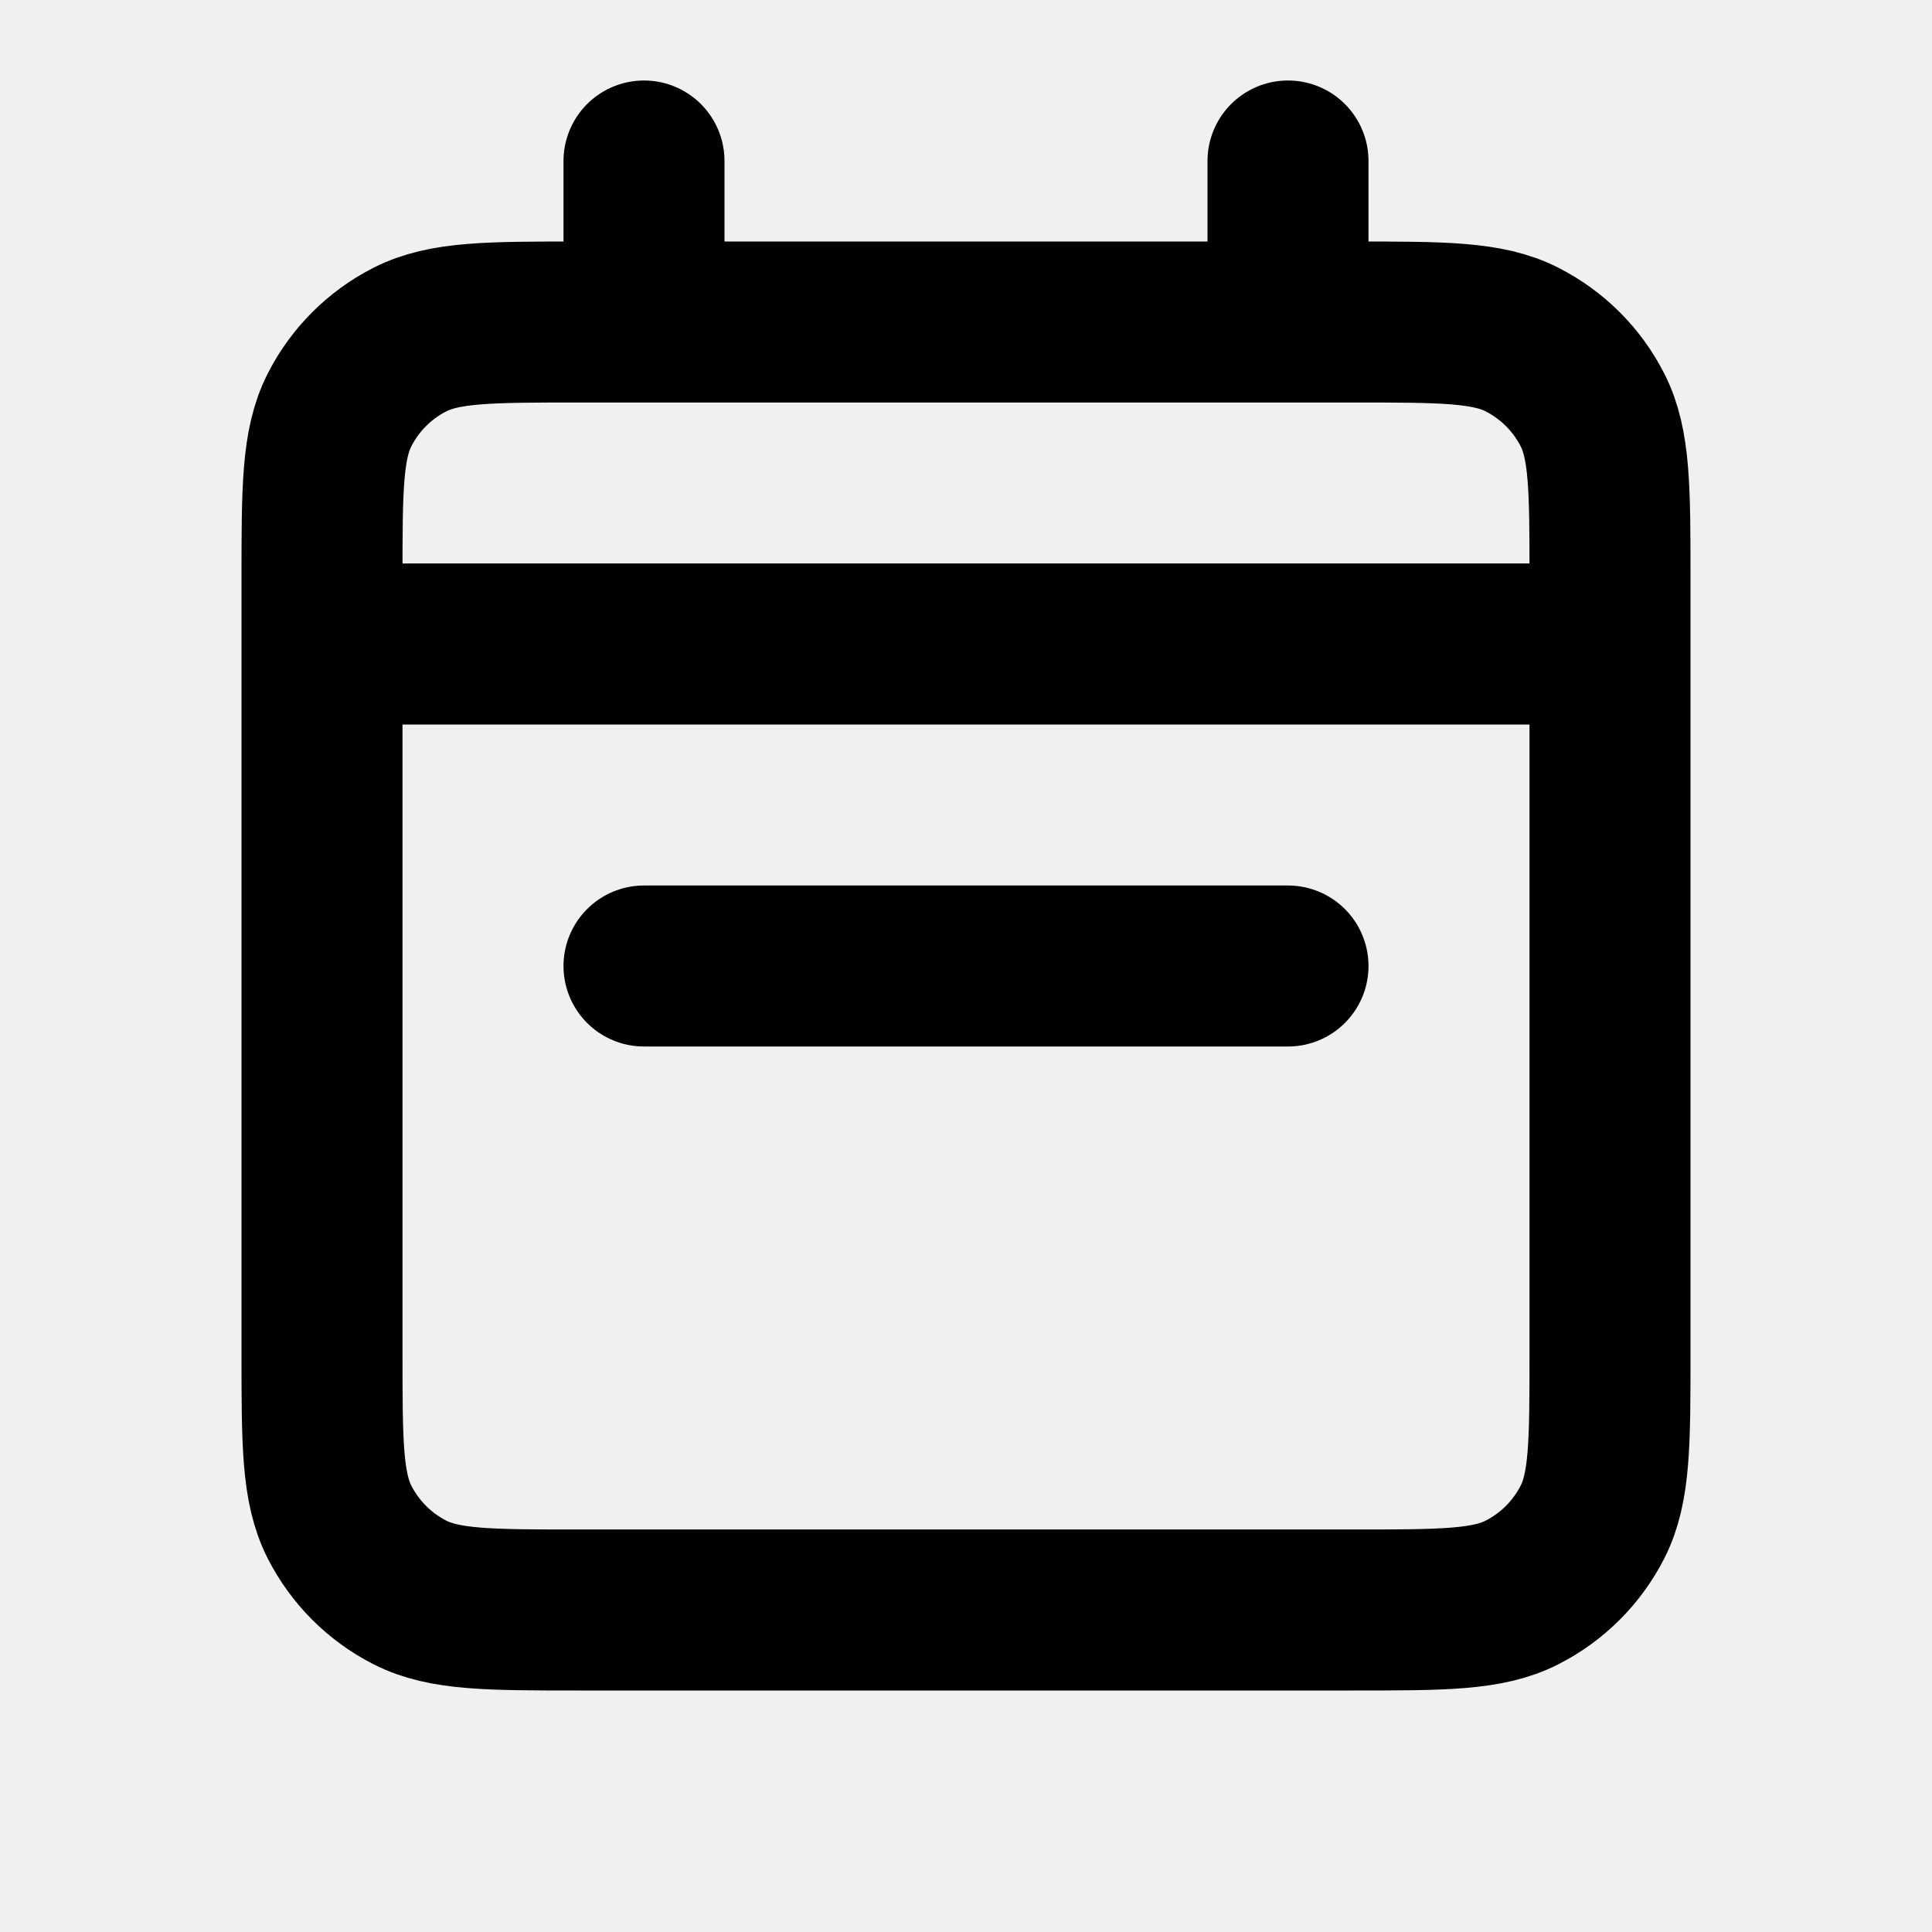
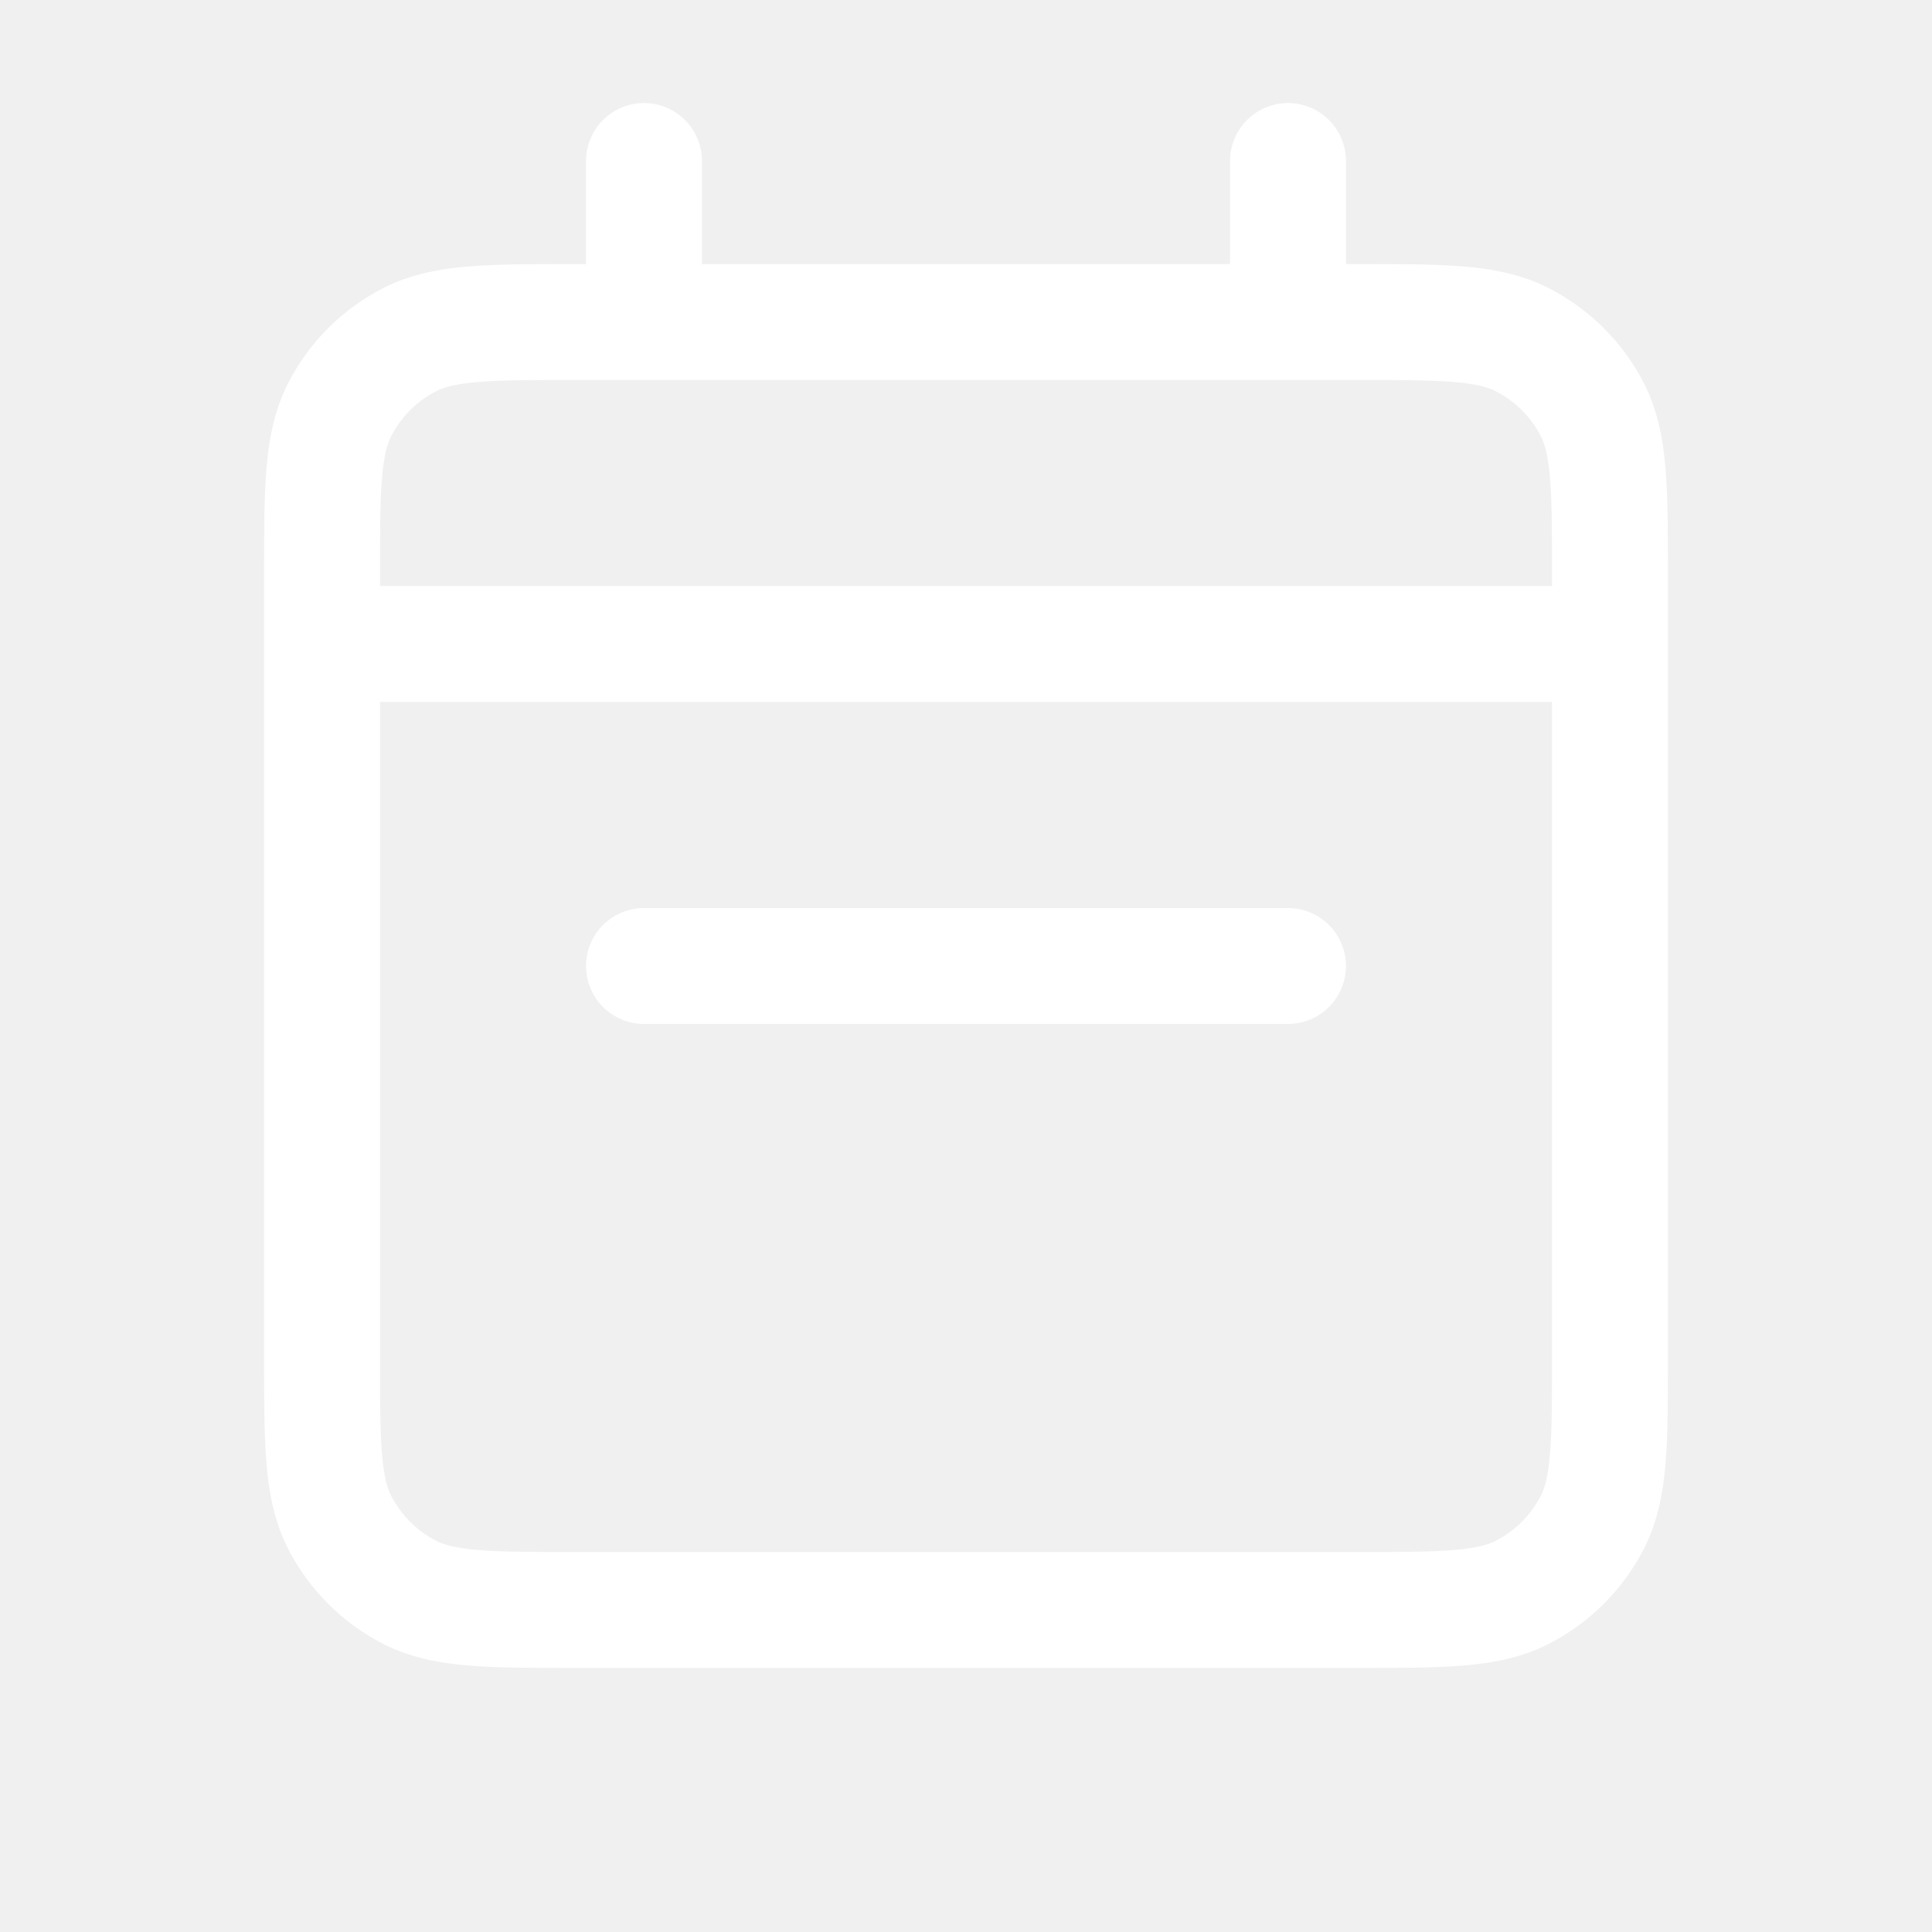
- <svg xmlns="http://www.w3.org/2000/svg" width="800px" height="800px" viewBox="0 0 24 24" fill="none">
-   <g id="Calendar / Calendar_Week">
-     <path id="Vector" d="M4 8H20M4 8V16.8C4 17.92 4 18.48 4.218 18.908C4.41 19.284 4.715 19.59 5.092 19.782C5.519 20 6.079 20 7.197 20H16.803C17.921 20 18.48 20 18.907 19.782C19.284 19.59 19.59 19.284 19.782 18.908C20 18.48 20 17.922 20 16.804V8M4 8V7.2C4 6.08 4 5.52 4.218 5.092C4.41 4.715 4.715 4.41 5.092 4.218C5.52 4 6.08 4 7.2 4H8M20 8V7.197C20 6.079 20 5.519 19.782 5.092C19.59 4.715 19.284 4.41 18.907 4.218C18.48 4 17.92 4 16.8 4H16M8 4H16M8 4V2M16 4V2M16 12H8" stroke="#000000" stroke-width="2" stroke-linecap="round" stroke-linejoin="round" />
+ <svg xmlns="http://www.w3.org/2000/svg" width="70px" height="70px" viewBox="0 0 24 24" fill="none">
+   <g id="SVGRepo_bgCarrier" stroke-width="0" />
+   <g id="SVGRepo_tracerCarrier" stroke-linecap="round" stroke-linejoin="round" />
+   <g id="SVGRepo_iconCarrier">
+     <g id="Calendar / Calendar_Week">
+       <path id="Vector" d="M4 8H20M4 8V16.8C4 17.92 4 18.48 4.218 18.908C4.41 19.284 4.715 19.59 5.092 19.782C5.519 20 6.079 20 7.197 20H16.803C17.921 20 18.48 20 18.907 19.782C19.284 19.59 19.59 19.284 19.782 18.908C20 18.48 20 17.922 20 16.804V8M4 8V7.2C4 6.08 4 5.52 4.218 5.092C4.41 4.715 4.715 4.41 5.092 4.218C5.52 4 6.08 4 7.2 4H8M20 8V7.197C20 6.079 20 5.519 19.782 5.092C19.59 4.715 19.284 4.41 18.907 4.218C18.48 4 17.92 4 16.8 4H16M8 4H16M8 4V2M16 4V2M16 12H8" stroke="#ffffff" stroke-width="1.44" stroke-linecap="round" stroke-linejoin="round" />
+     </g>
  </g>
</svg>
